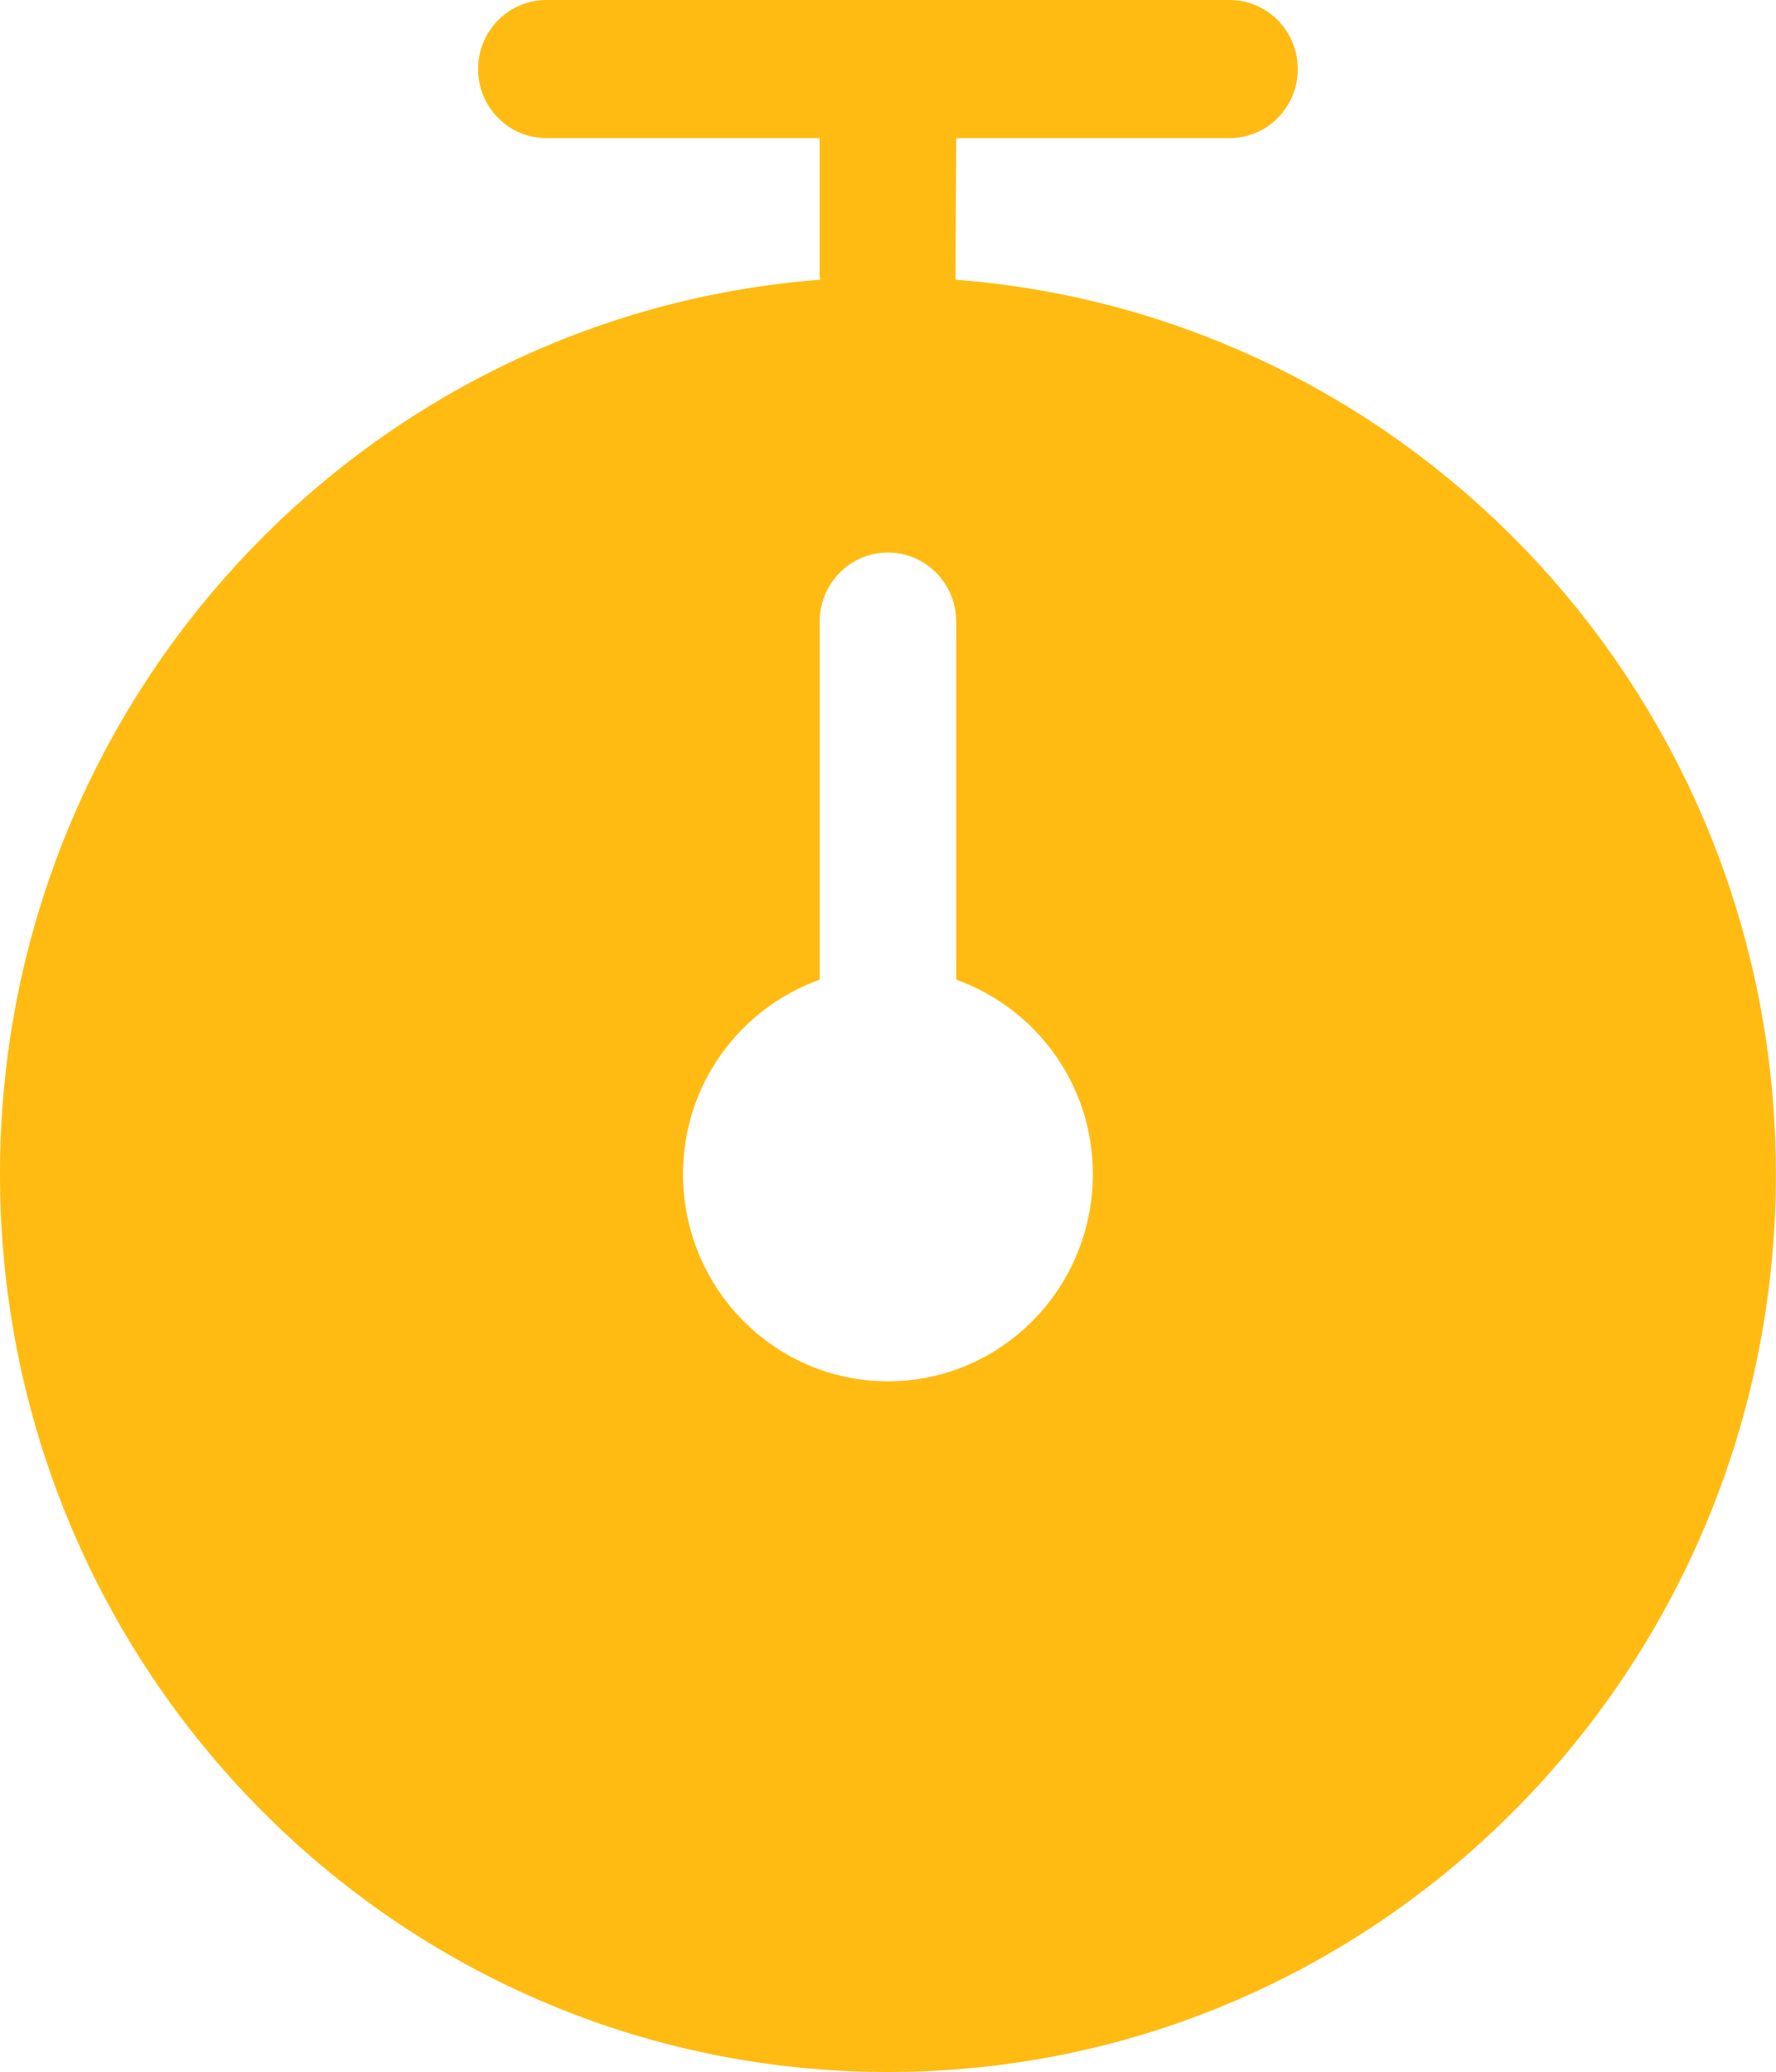
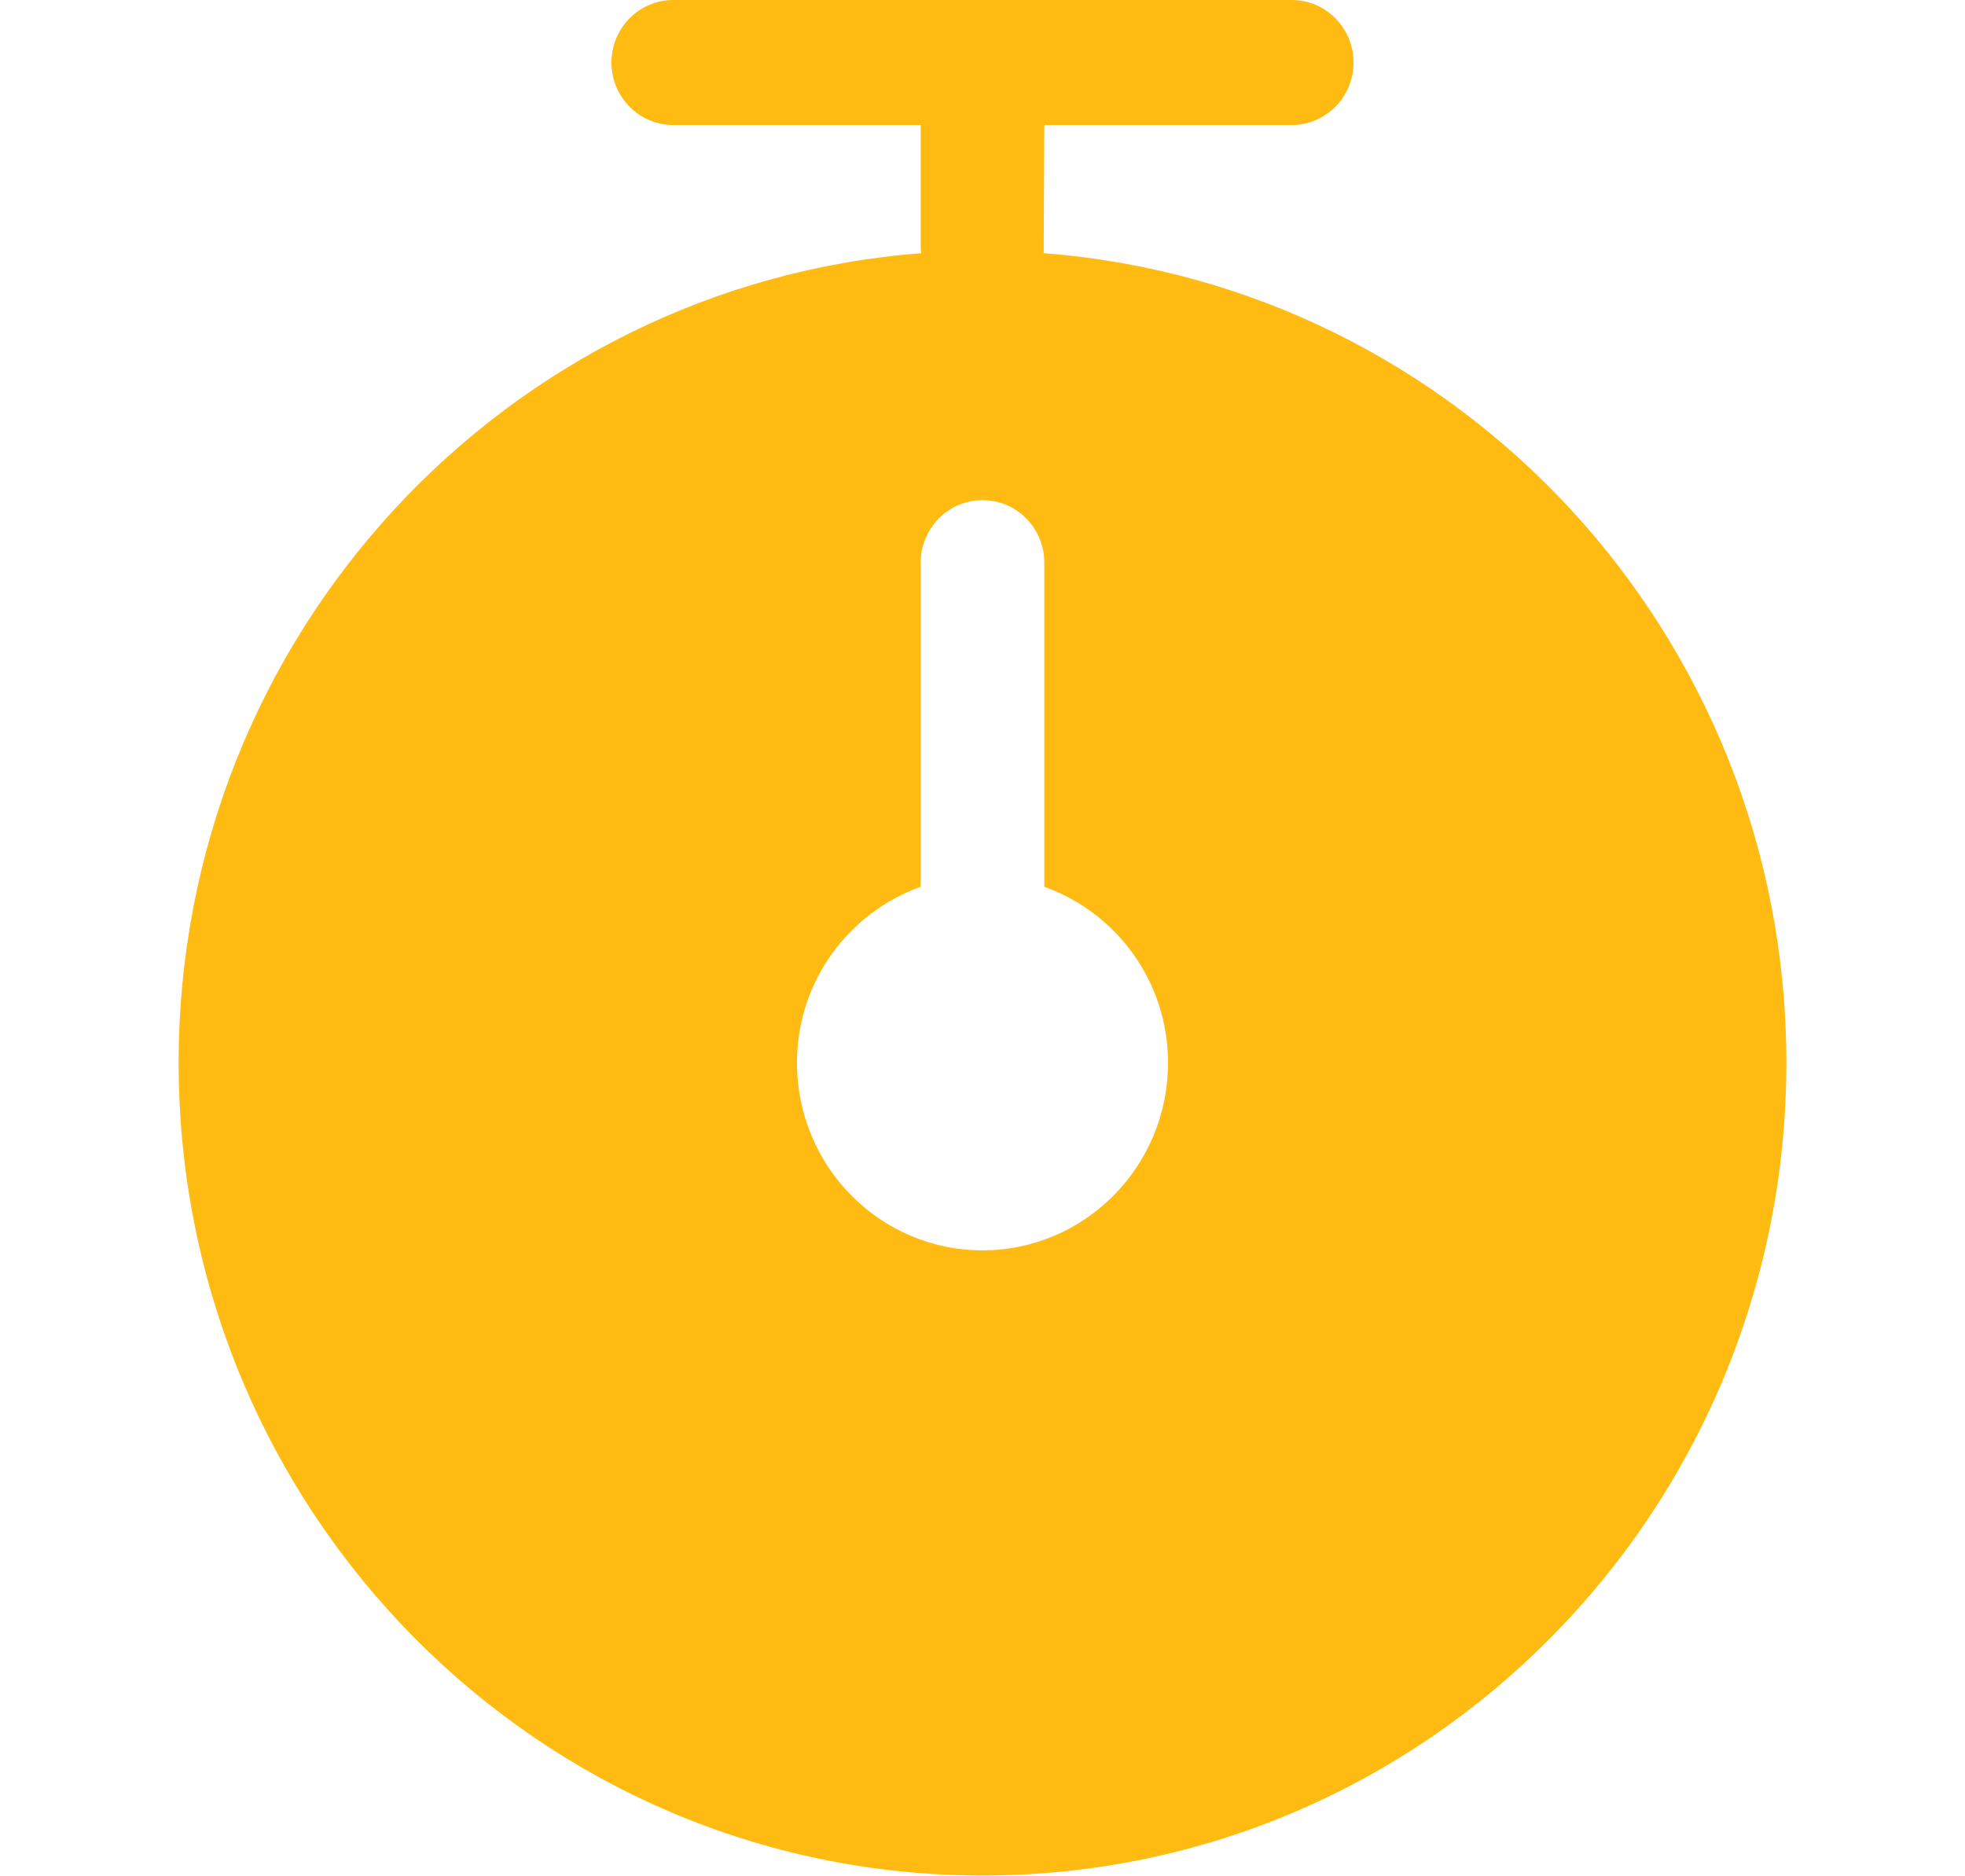
- <svg xmlns="http://www.w3.org/2000/svg" width="18px" height="21px" viewBox="0 0 18 21" version="1.1">
+ <svg xmlns="http://www.w3.org/2000/svg" width="22px" height="21px" viewBox="0 0 18 21" version="1.1">
  <defs />
  <g id="Dashboard_Desktop" stroke="none" stroke-width="1" fill="none" fill-rule="evenodd" transform="translate(-35, -421)">
    <g id="Menu-lateral" fill="#FFBB11">
      <path d="M44,435 C42.853,435 41.923,434.06 41.923,432.9 C41.923,431.986 42.503,431.218 43.308,430.929 L43.308,427.3 C43.308,426.914 43.617,426.6 44,426.6 C44.383,426.6 44.692,426.914 44.692,427.3 L44.692,430.929 C45.497,431.218 46.077,431.986 46.077,432.9 C46.077,434.06 45.147,435 44,435 L44,435 Z M44.685,423.835 L44.692,422.4 L47.462,422.4 C47.844,422.4 48.154,422.087 48.154,421.7 C48.154,421.313 47.844,421 47.462,421 L40.538,421 C40.156,421 39.846,421.313 39.846,421.7 C39.846,422.087 40.156,422.4 40.538,422.4 L43.308,422.4 L43.308,423.8 L43.315,423.835 C38.666,424.191 35,428.108 35,432.9 C35,437.926 39.029,442 44,442 C48.971,442 53,437.926 53,432.9 C53,428.108 49.334,424.191 44.685,423.835 L44.685,423.835 Z" id="Fill-163" />
    </g>
  </g>
</svg>
